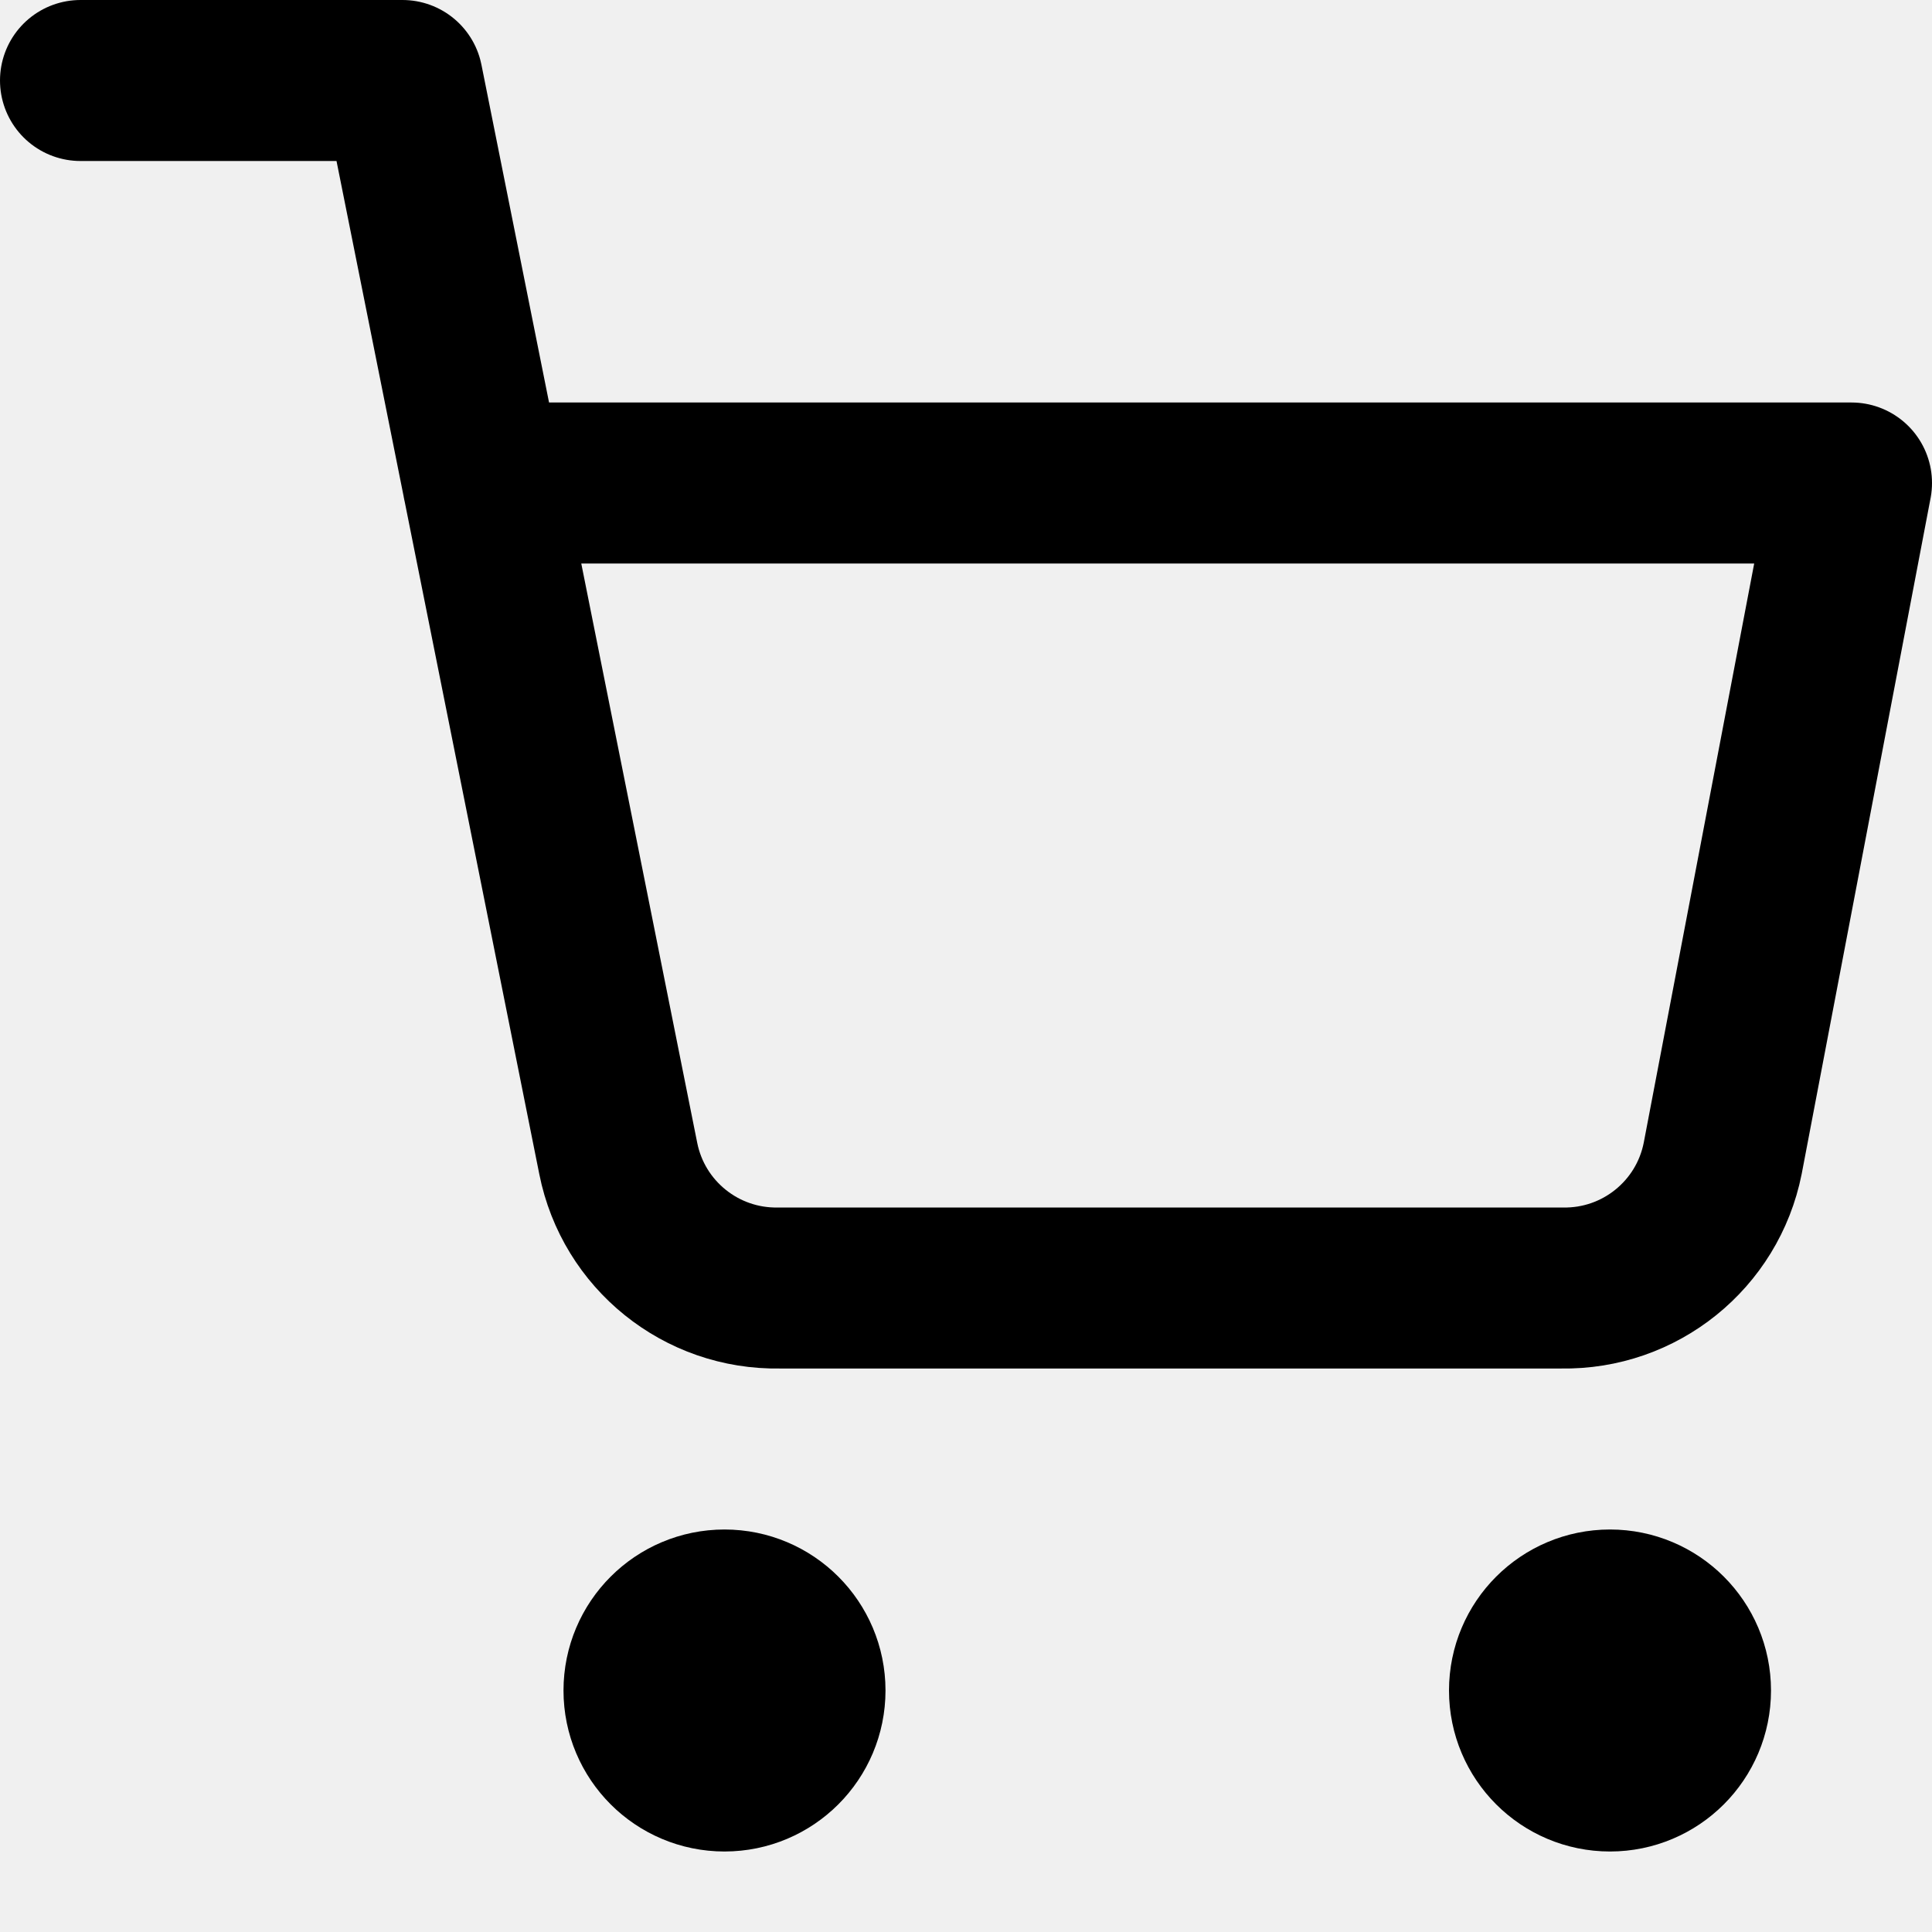
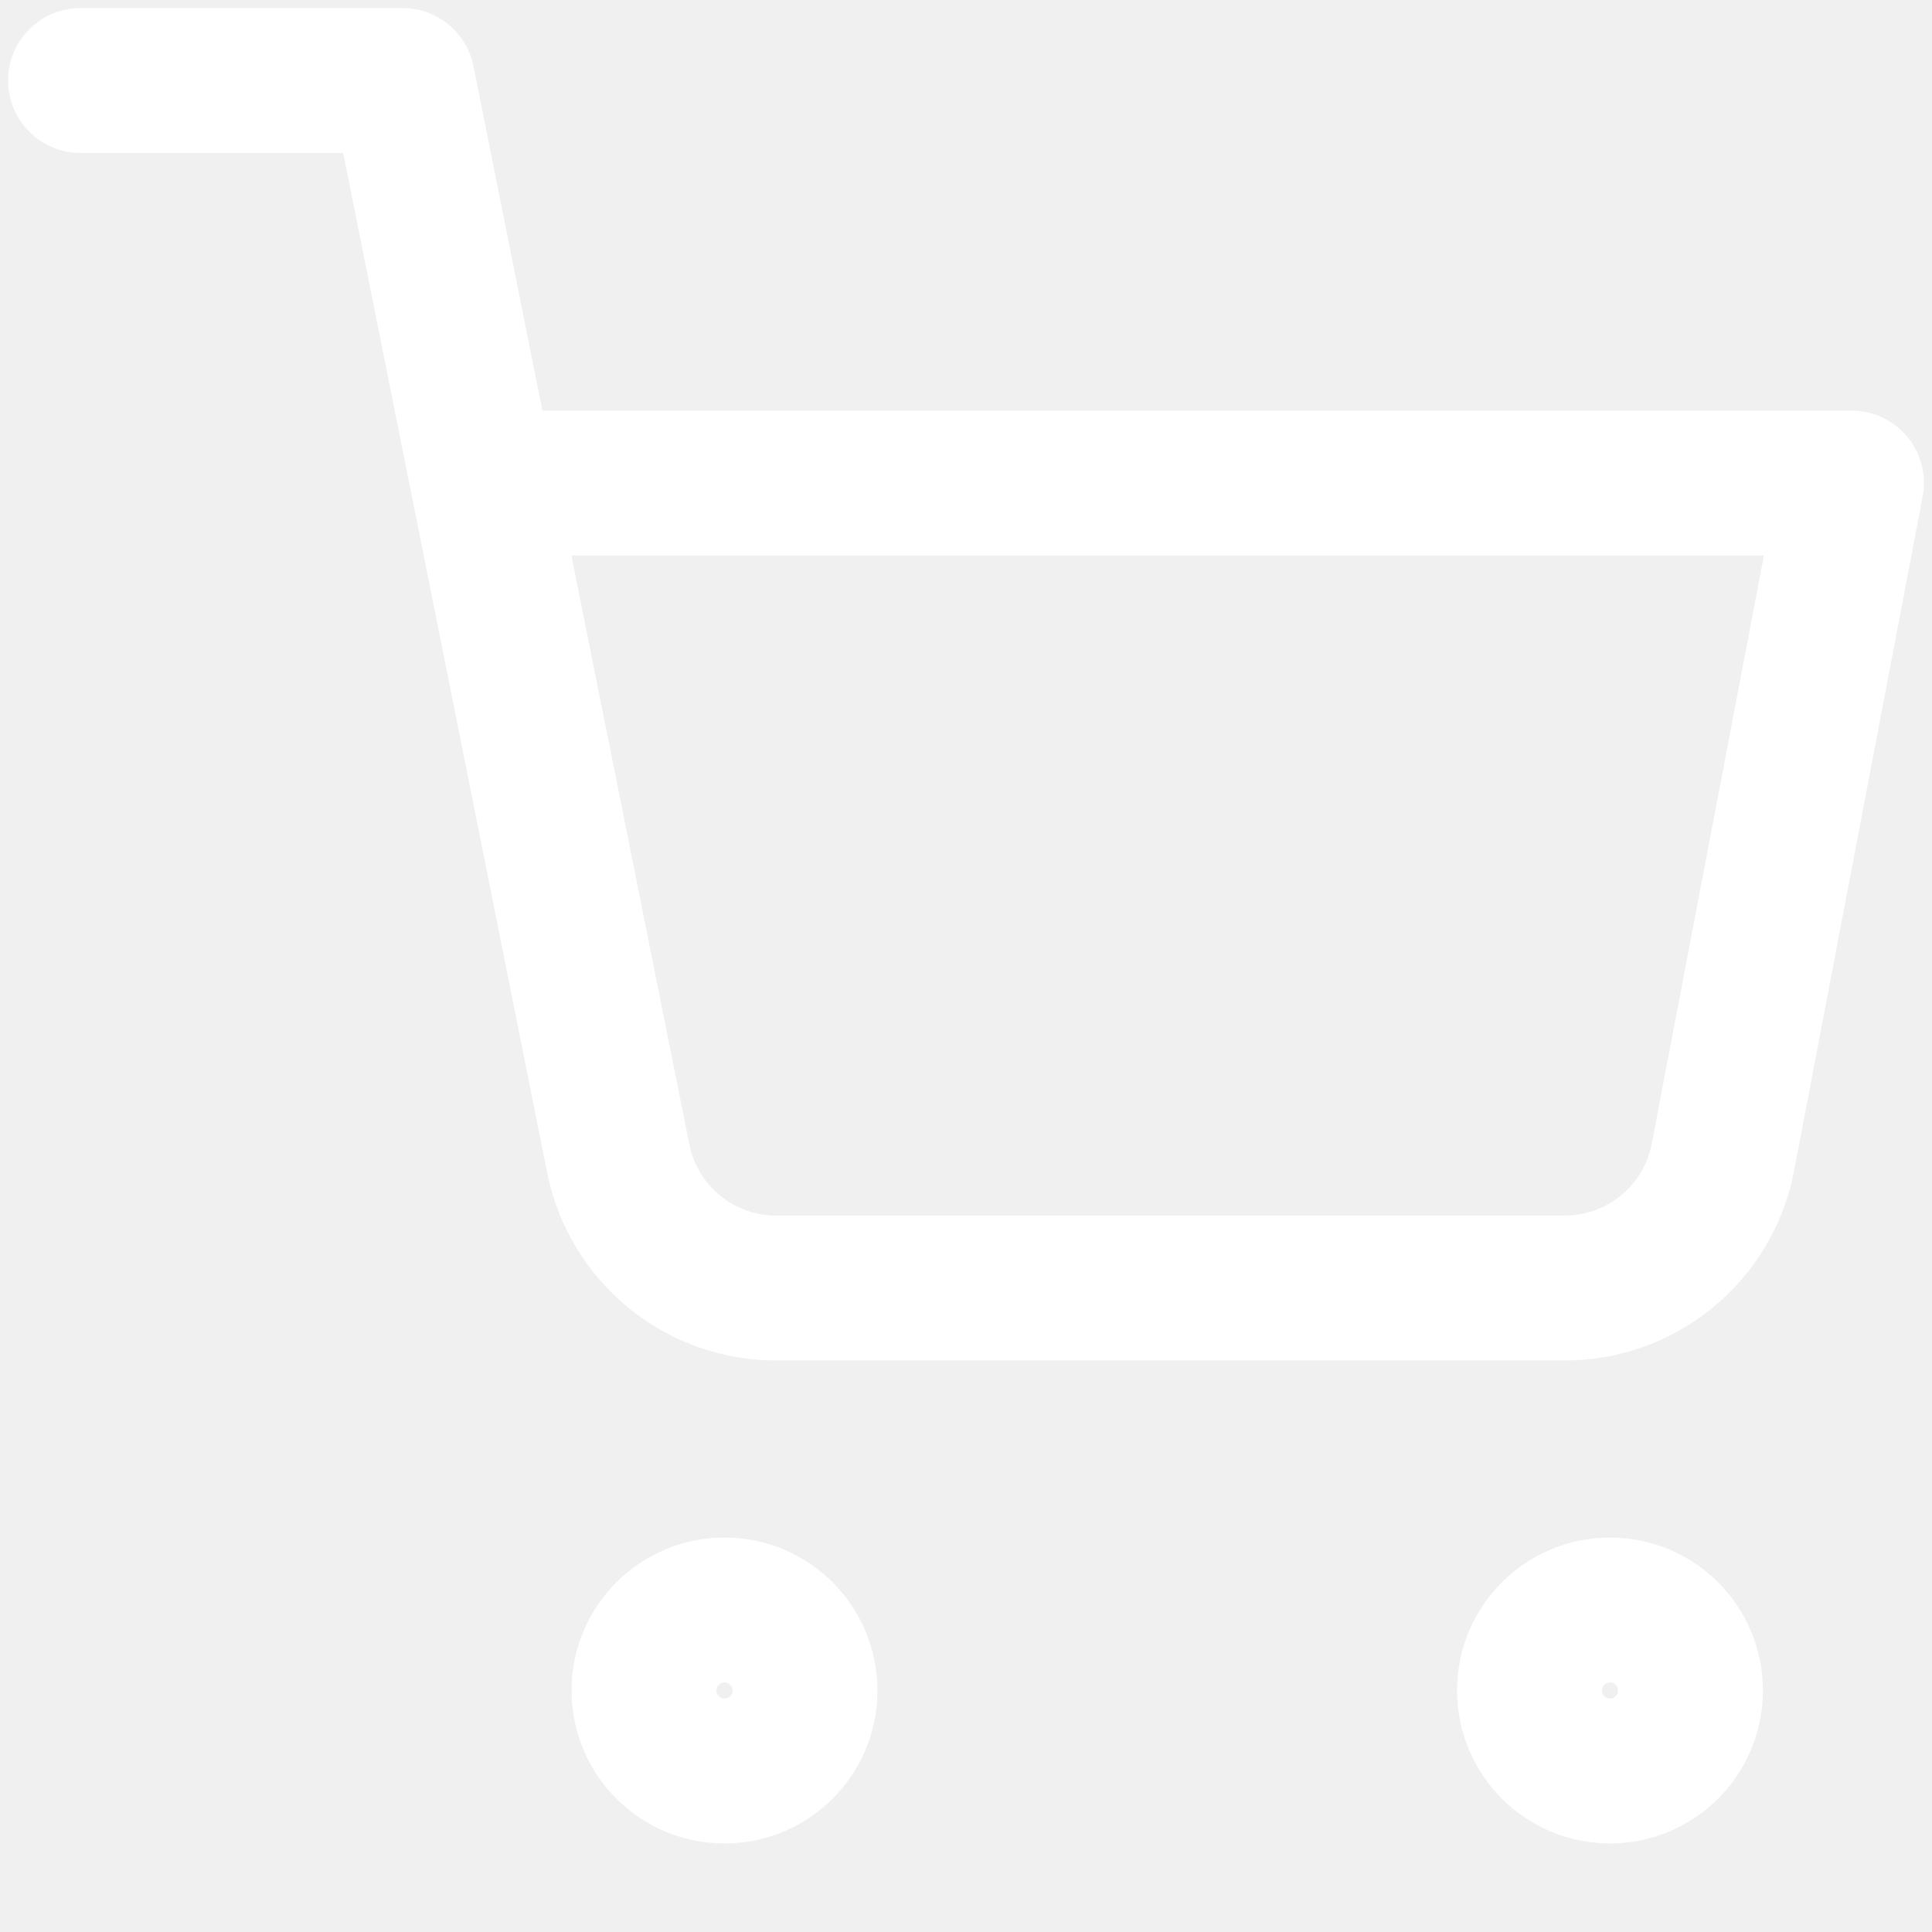
- <svg xmlns="http://www.w3.org/2000/svg" width="24" height="24" viewBox="0 0 24 24" fill="none" stroke="currentColor" stroke-width="2" stroke-linecap="round" stroke-linejoin="round" class="feather feather-shopping-cart">
+ <svg xmlns="http://www.w3.org/2000/svg" width="20" height="20" viewBox="0 0 24 24" fill="none" stroke="white" stroke-width="1.8" stroke-linecap="round" stroke-linejoin="round" class="feather feather-shopping-cart">
  <circle cx="9" cy="21" r="1" />
  <circle cx="20" cy="21" r="1" />
  <path d="M1 1h4l2.68 13.39a2 2 0 0 0 2 1.61h9.72a2 2 0 0 0 2-1.61L23 6H6" />
</svg>
